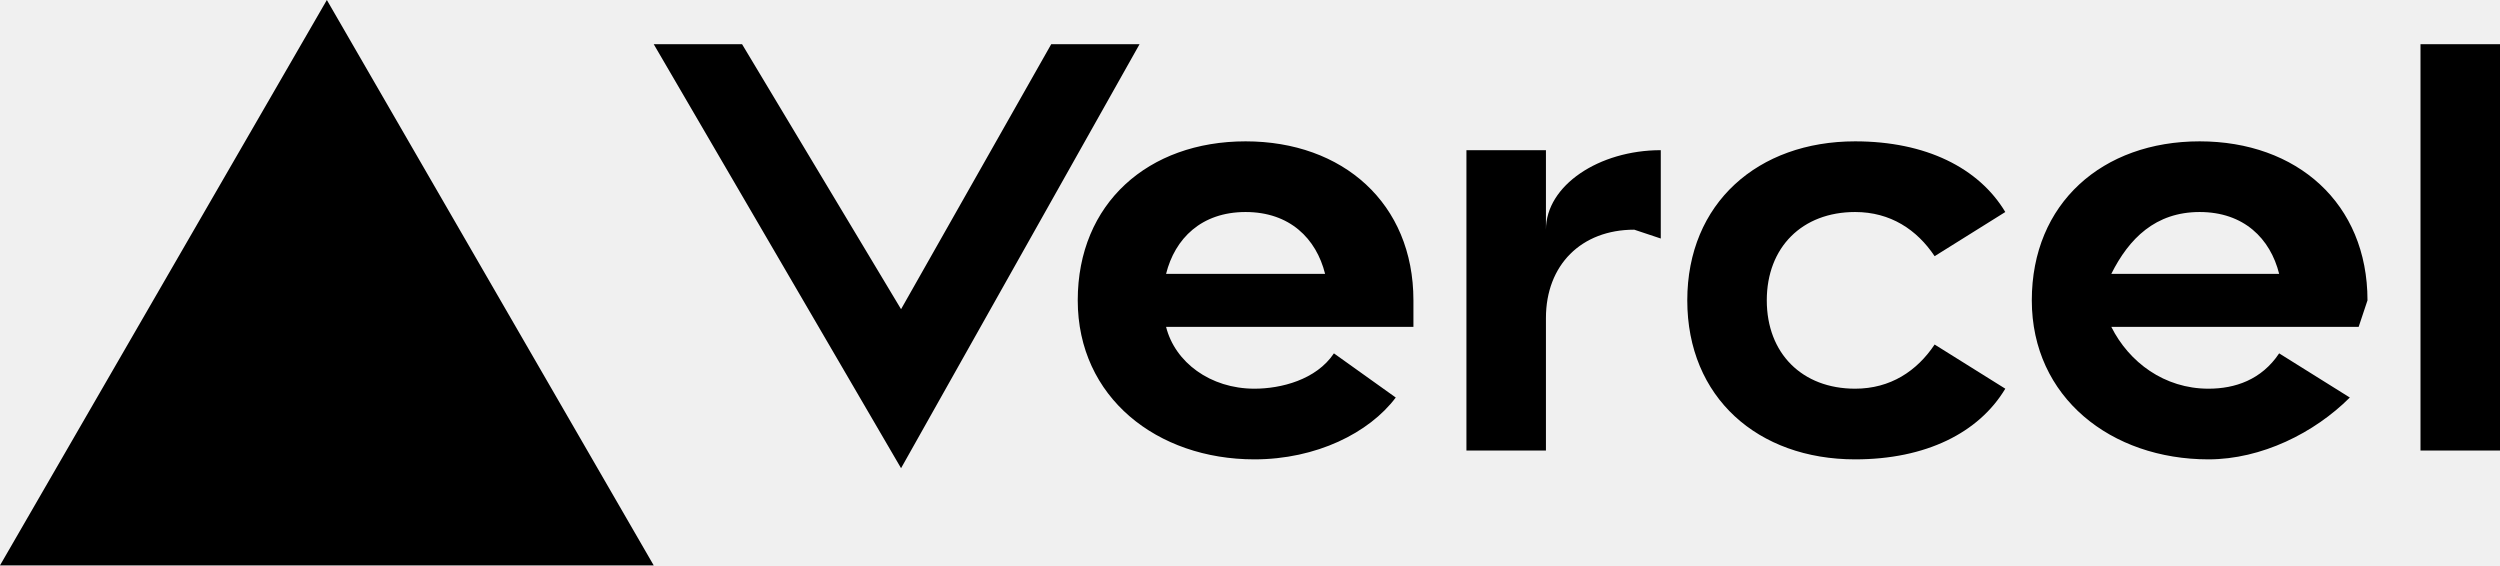
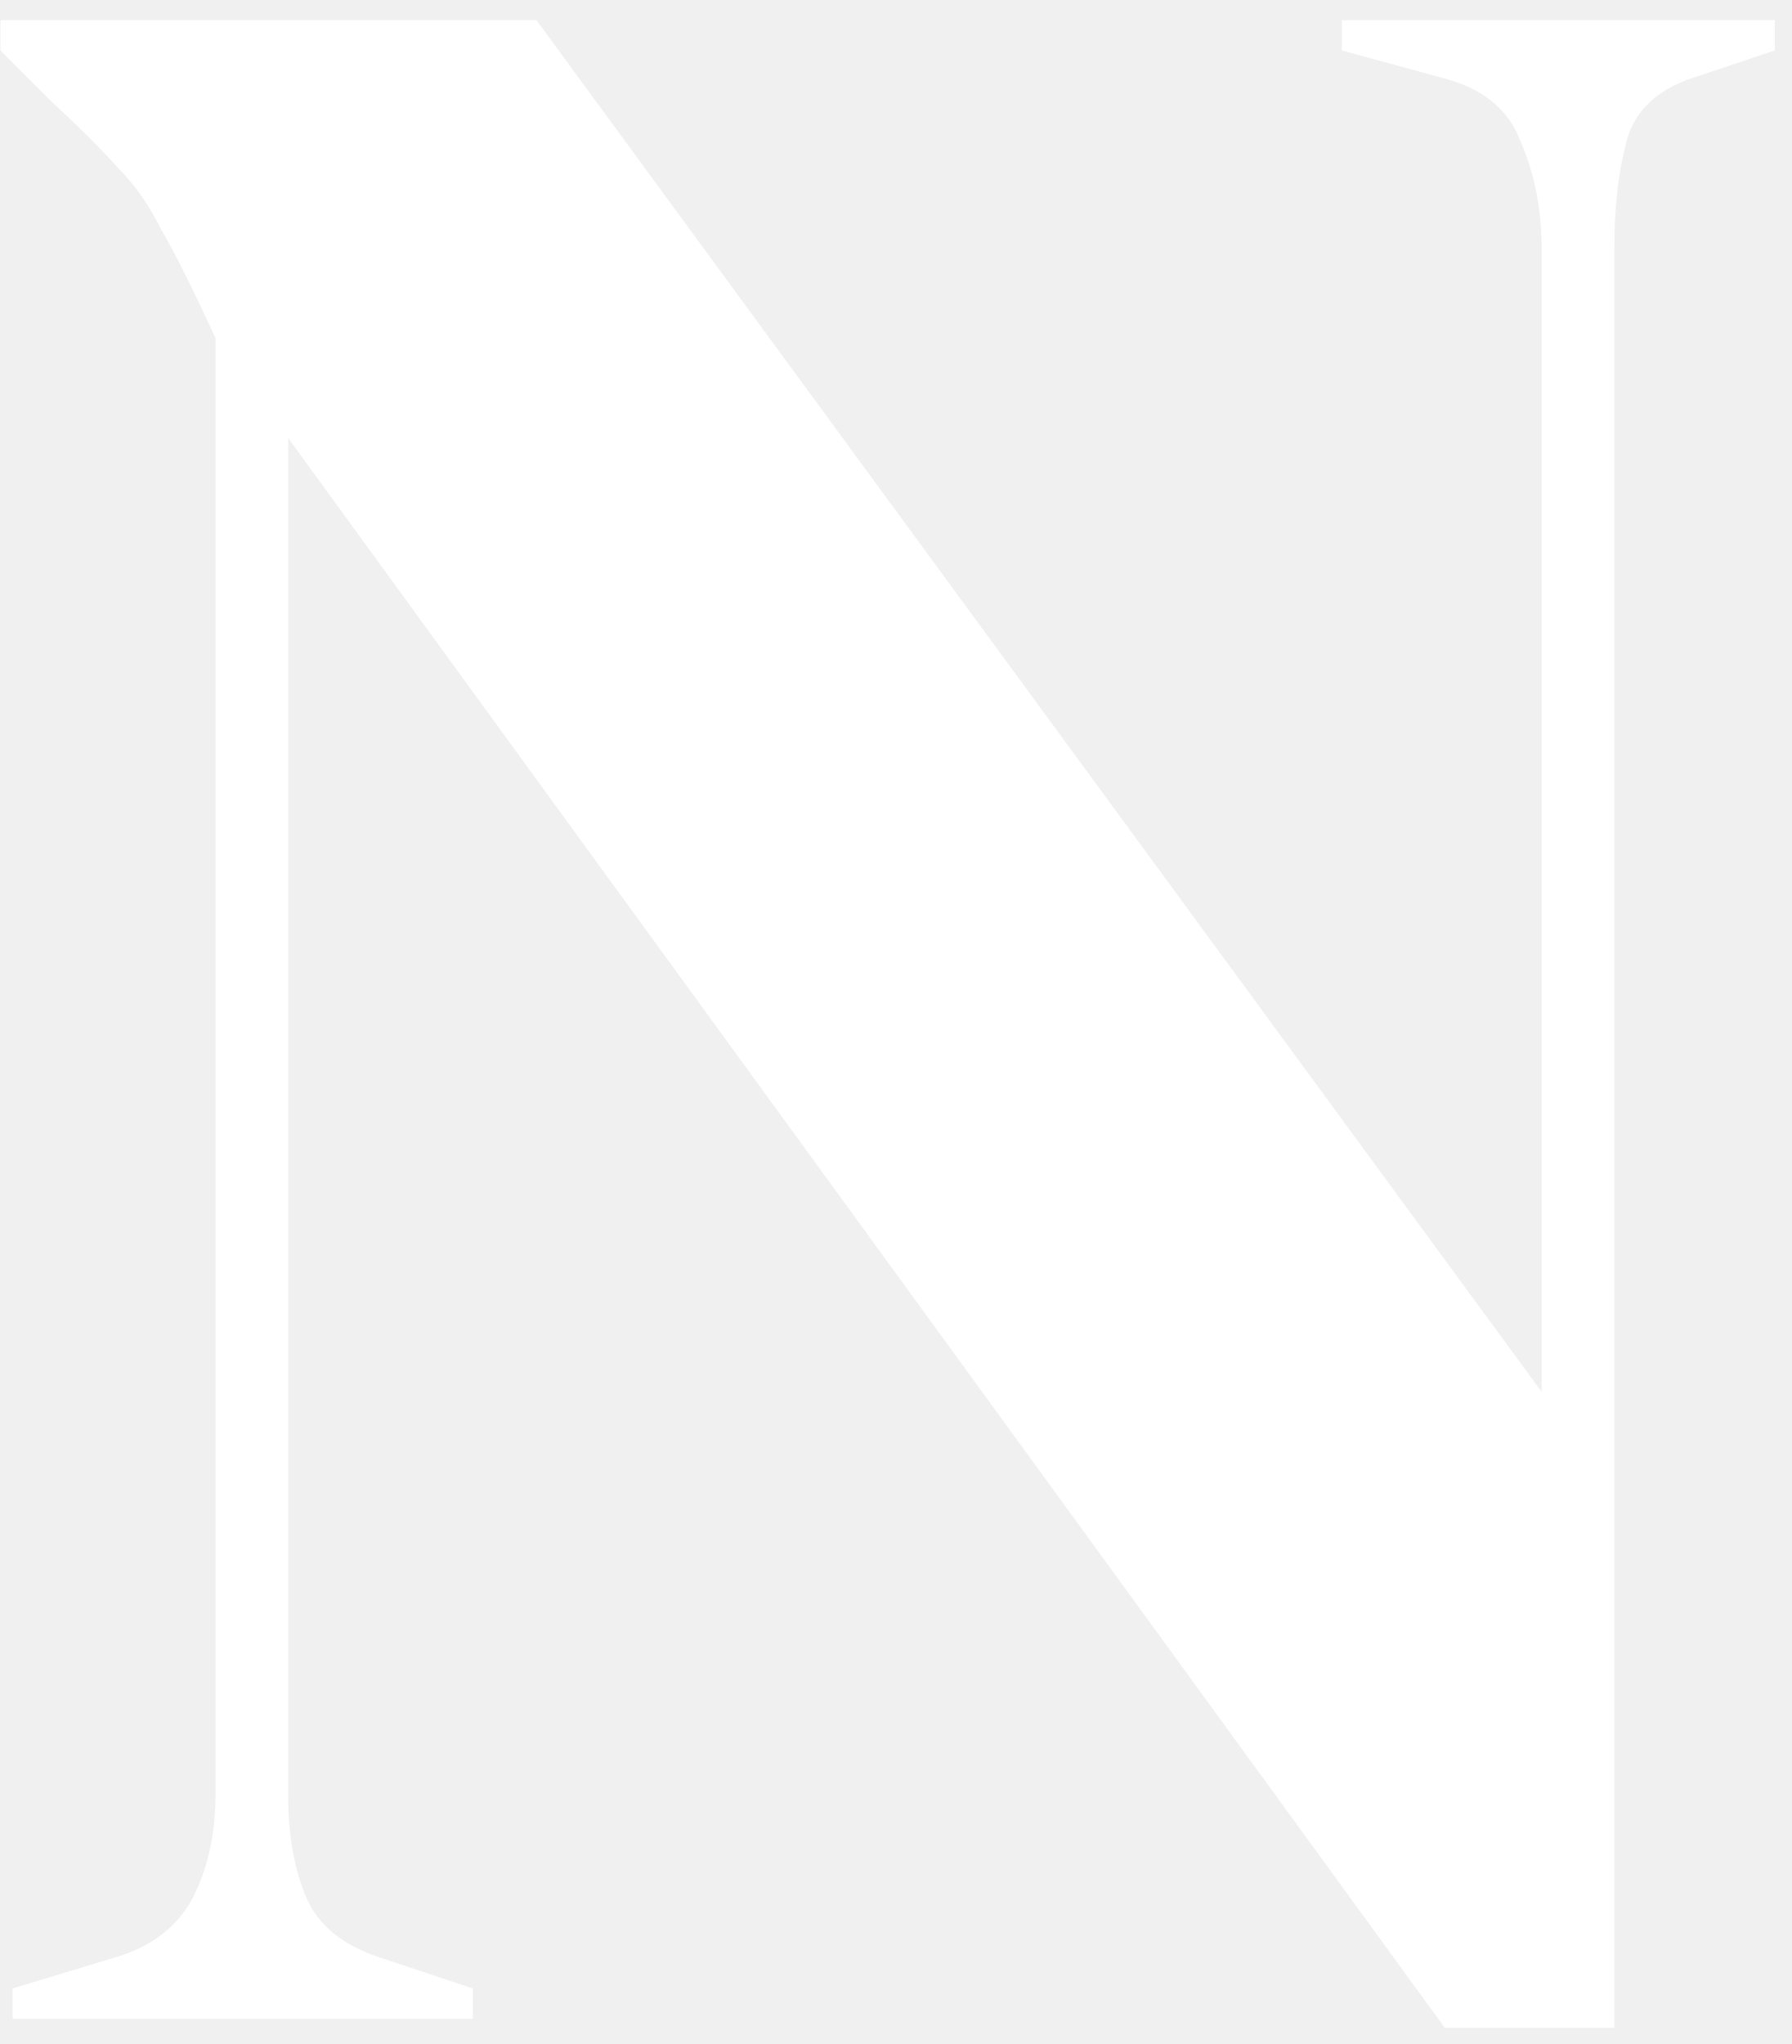
- <svg xmlns="http://www.w3.org/2000/svg" fill="none" viewBox="0 0 283 64">
-   <path fill="black" d="M141 16c-11 0-19 7-19 18s9 18 20 18c7 0 13-3 16-7l-7-5c-2 3-6 4-9 4-5 0-9-3-10-7h28v-3c0-11-8-18-19-18zm-9 15c1-4 4-7 9-7s8 3 9 7h-18zm117-15c-11 0-19 7-19 18s9 18 20 18c6 0 12-3 16-7l-8-5c-2 3-5 4-8 4-5 0-9-3-11-7h28l1-3c0-11-8-18-19-18zm-10 15c2-4 5-7 10-7s8 3 9 7h-19zm-39 3c0 6 4 10 10 10 4 0 7-2 9-5l8 5c-3 5-9 8-17 8-11 0-19-7-19-18s8-18 19-18c8 0 14 3 17 8l-8 5c-2-3-5-5-9-5-6 0-10 4-10 10zm83-29v46h-9V5h9zM37 0l37 64H0L37 0zm92 5-27 48L74 5h10l18 30 17-30h10zm59 12v10l-3-1c-6 0-10 4-10 10v15h-9V17h9v9c0-5 6-9 13-9z" />
+ <svg xmlns="http://www.w3.org/2000/svg" width="71" height="81" viewBox="0 0 71 81" fill="none">
+   <path d="M0.501 80V78.8L4.461 77.6C5.901 77.2 6.941 76.44 7.581 75.32C8.221 74.12 8.541 72.72 8.541 71.12V13.4C7.661 11.48 6.941 10.04 6.381 9.08C5.901 8.12 5.341 7.32 4.701 6.68C4.061 5.96 3.181 5.08 2.061 4.04L0.021 2V0.8H21.261L61.101 55.16V9.92C61.101 8.32 60.821 6.88 60.261 5.6C59.781 4.32 58.741 3.48 57.141 3.08L53.181 2V0.8H70.341V2L67.101 3.08C65.661 3.56 64.781 4.4 64.461 5.6C64.141 6.8 63.981 8.2 63.981 9.8V80.36H57.261L11.421 17.36V71.12C11.421 72.72 11.661 74.08 12.141 75.2C12.621 76.32 13.621 77.12 15.141 77.6L18.741 78.8V80H0.501Z" fill="white" />
</svg>
